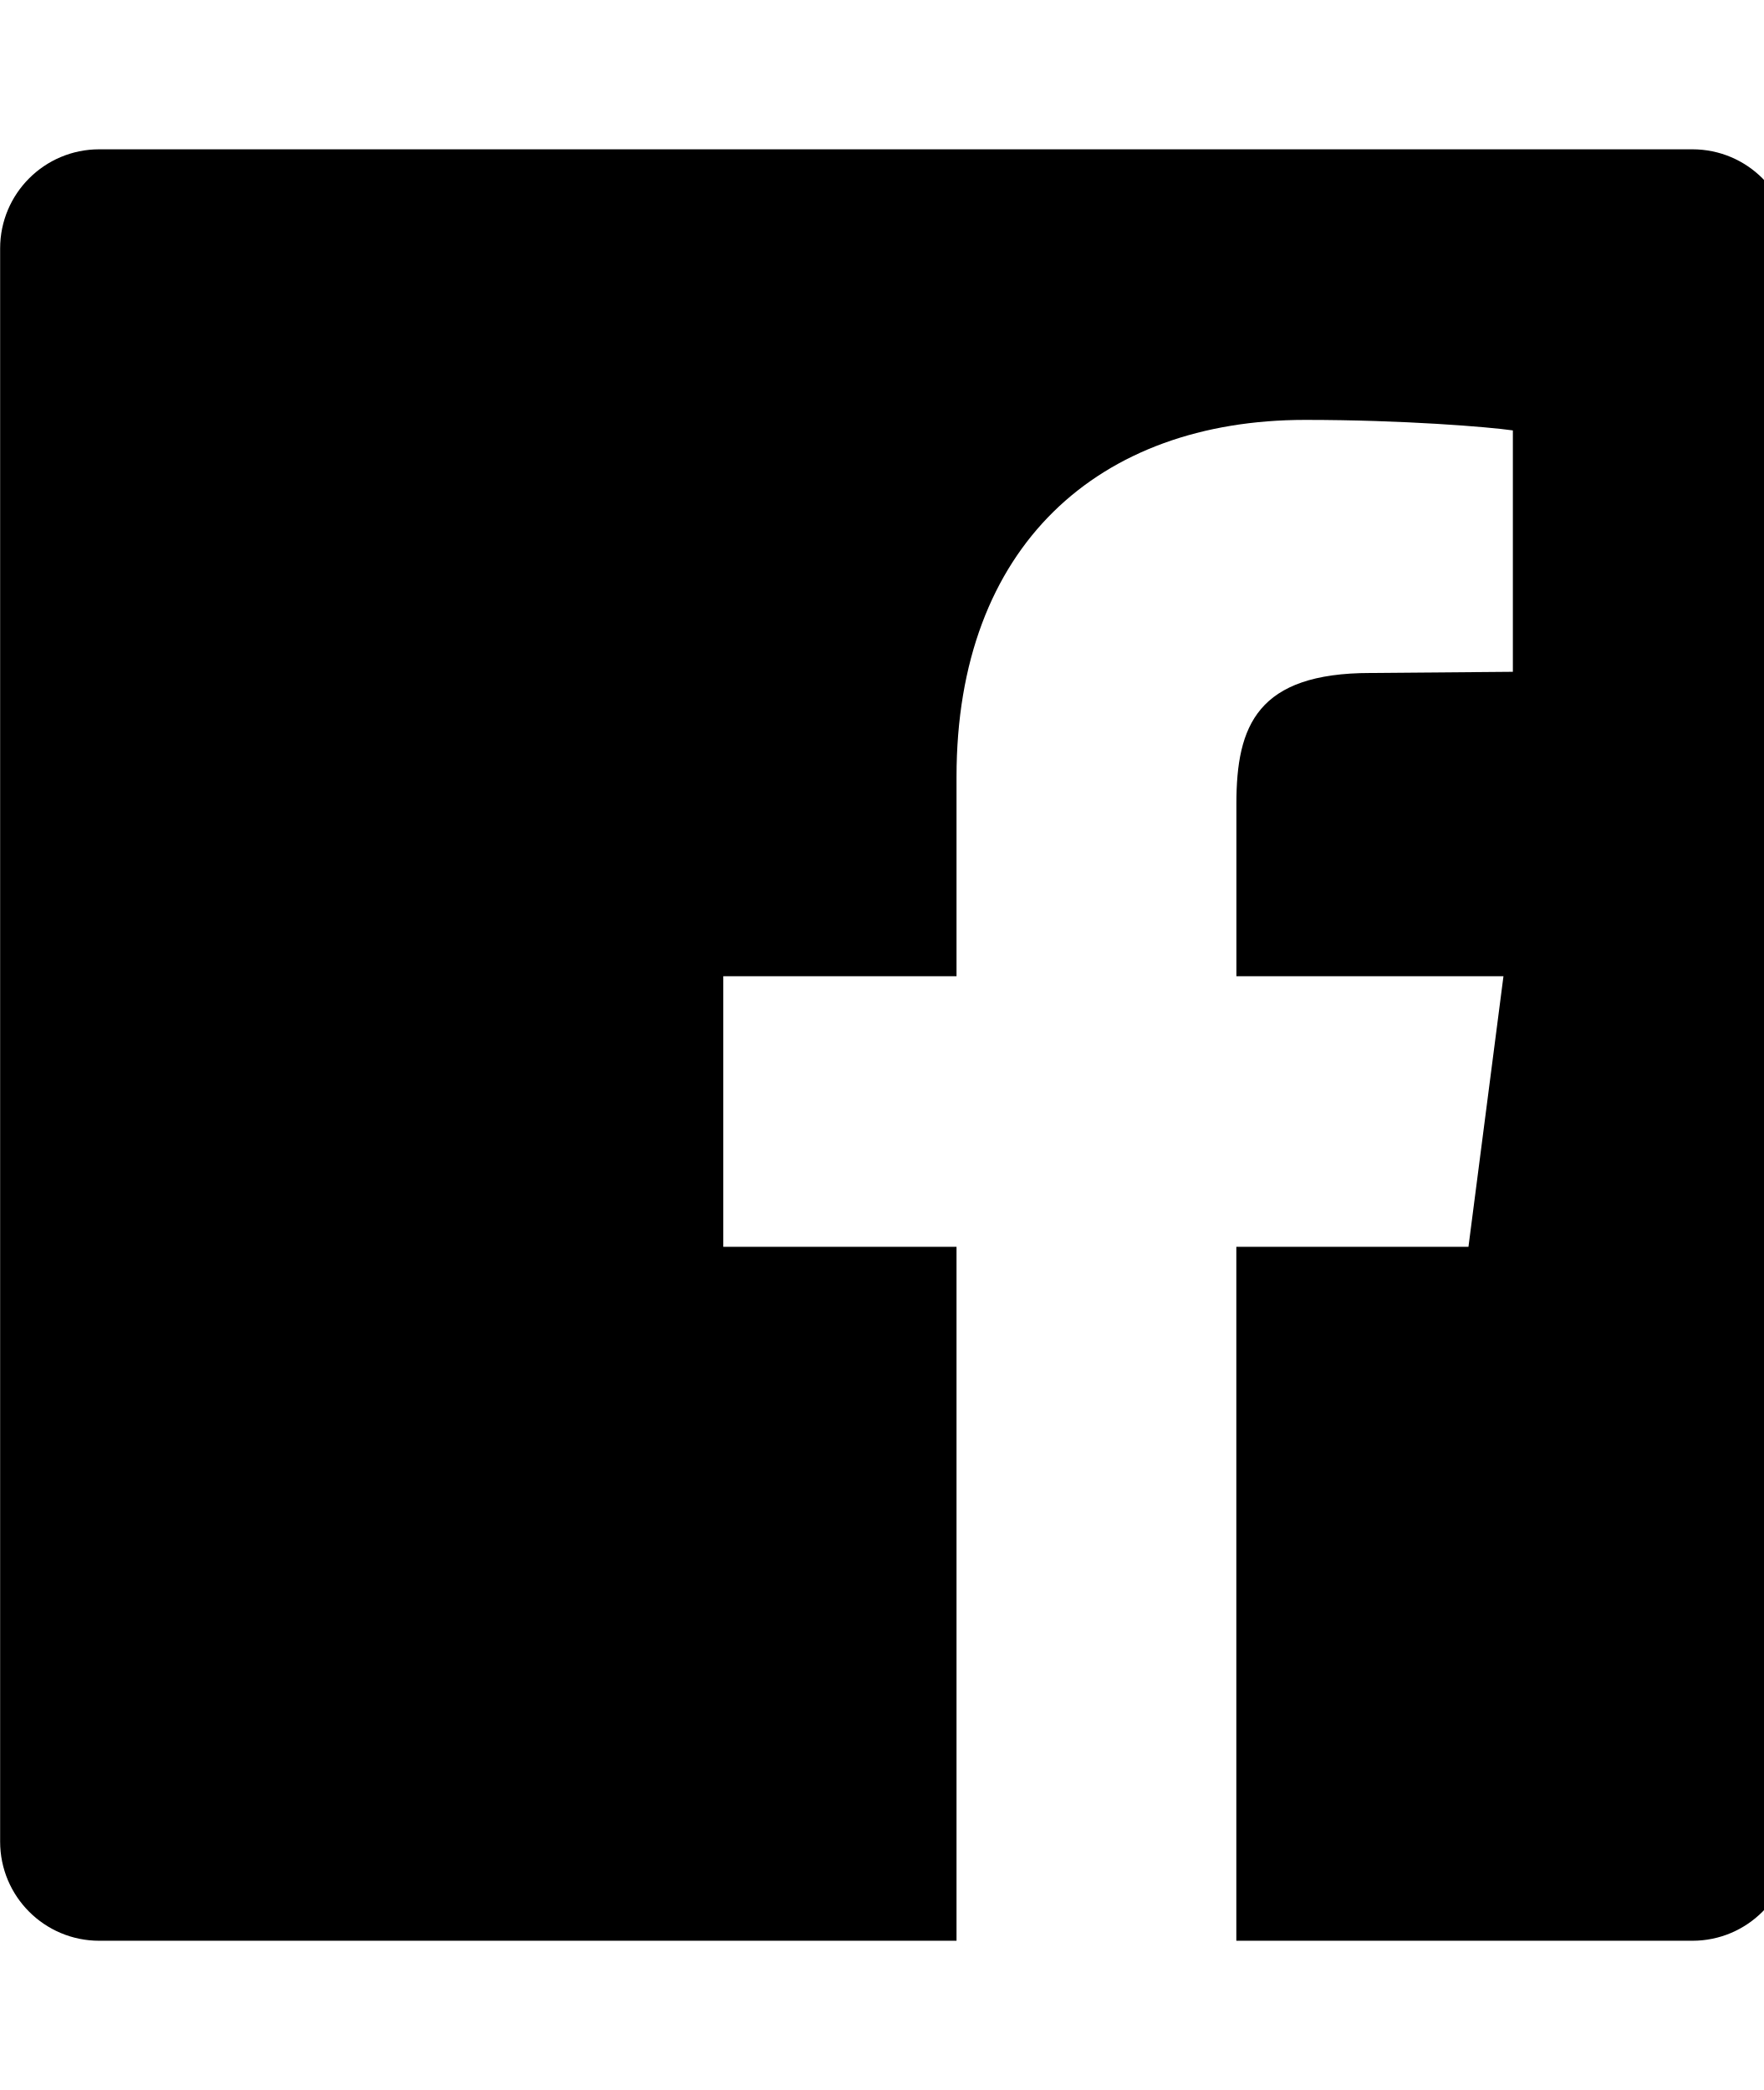
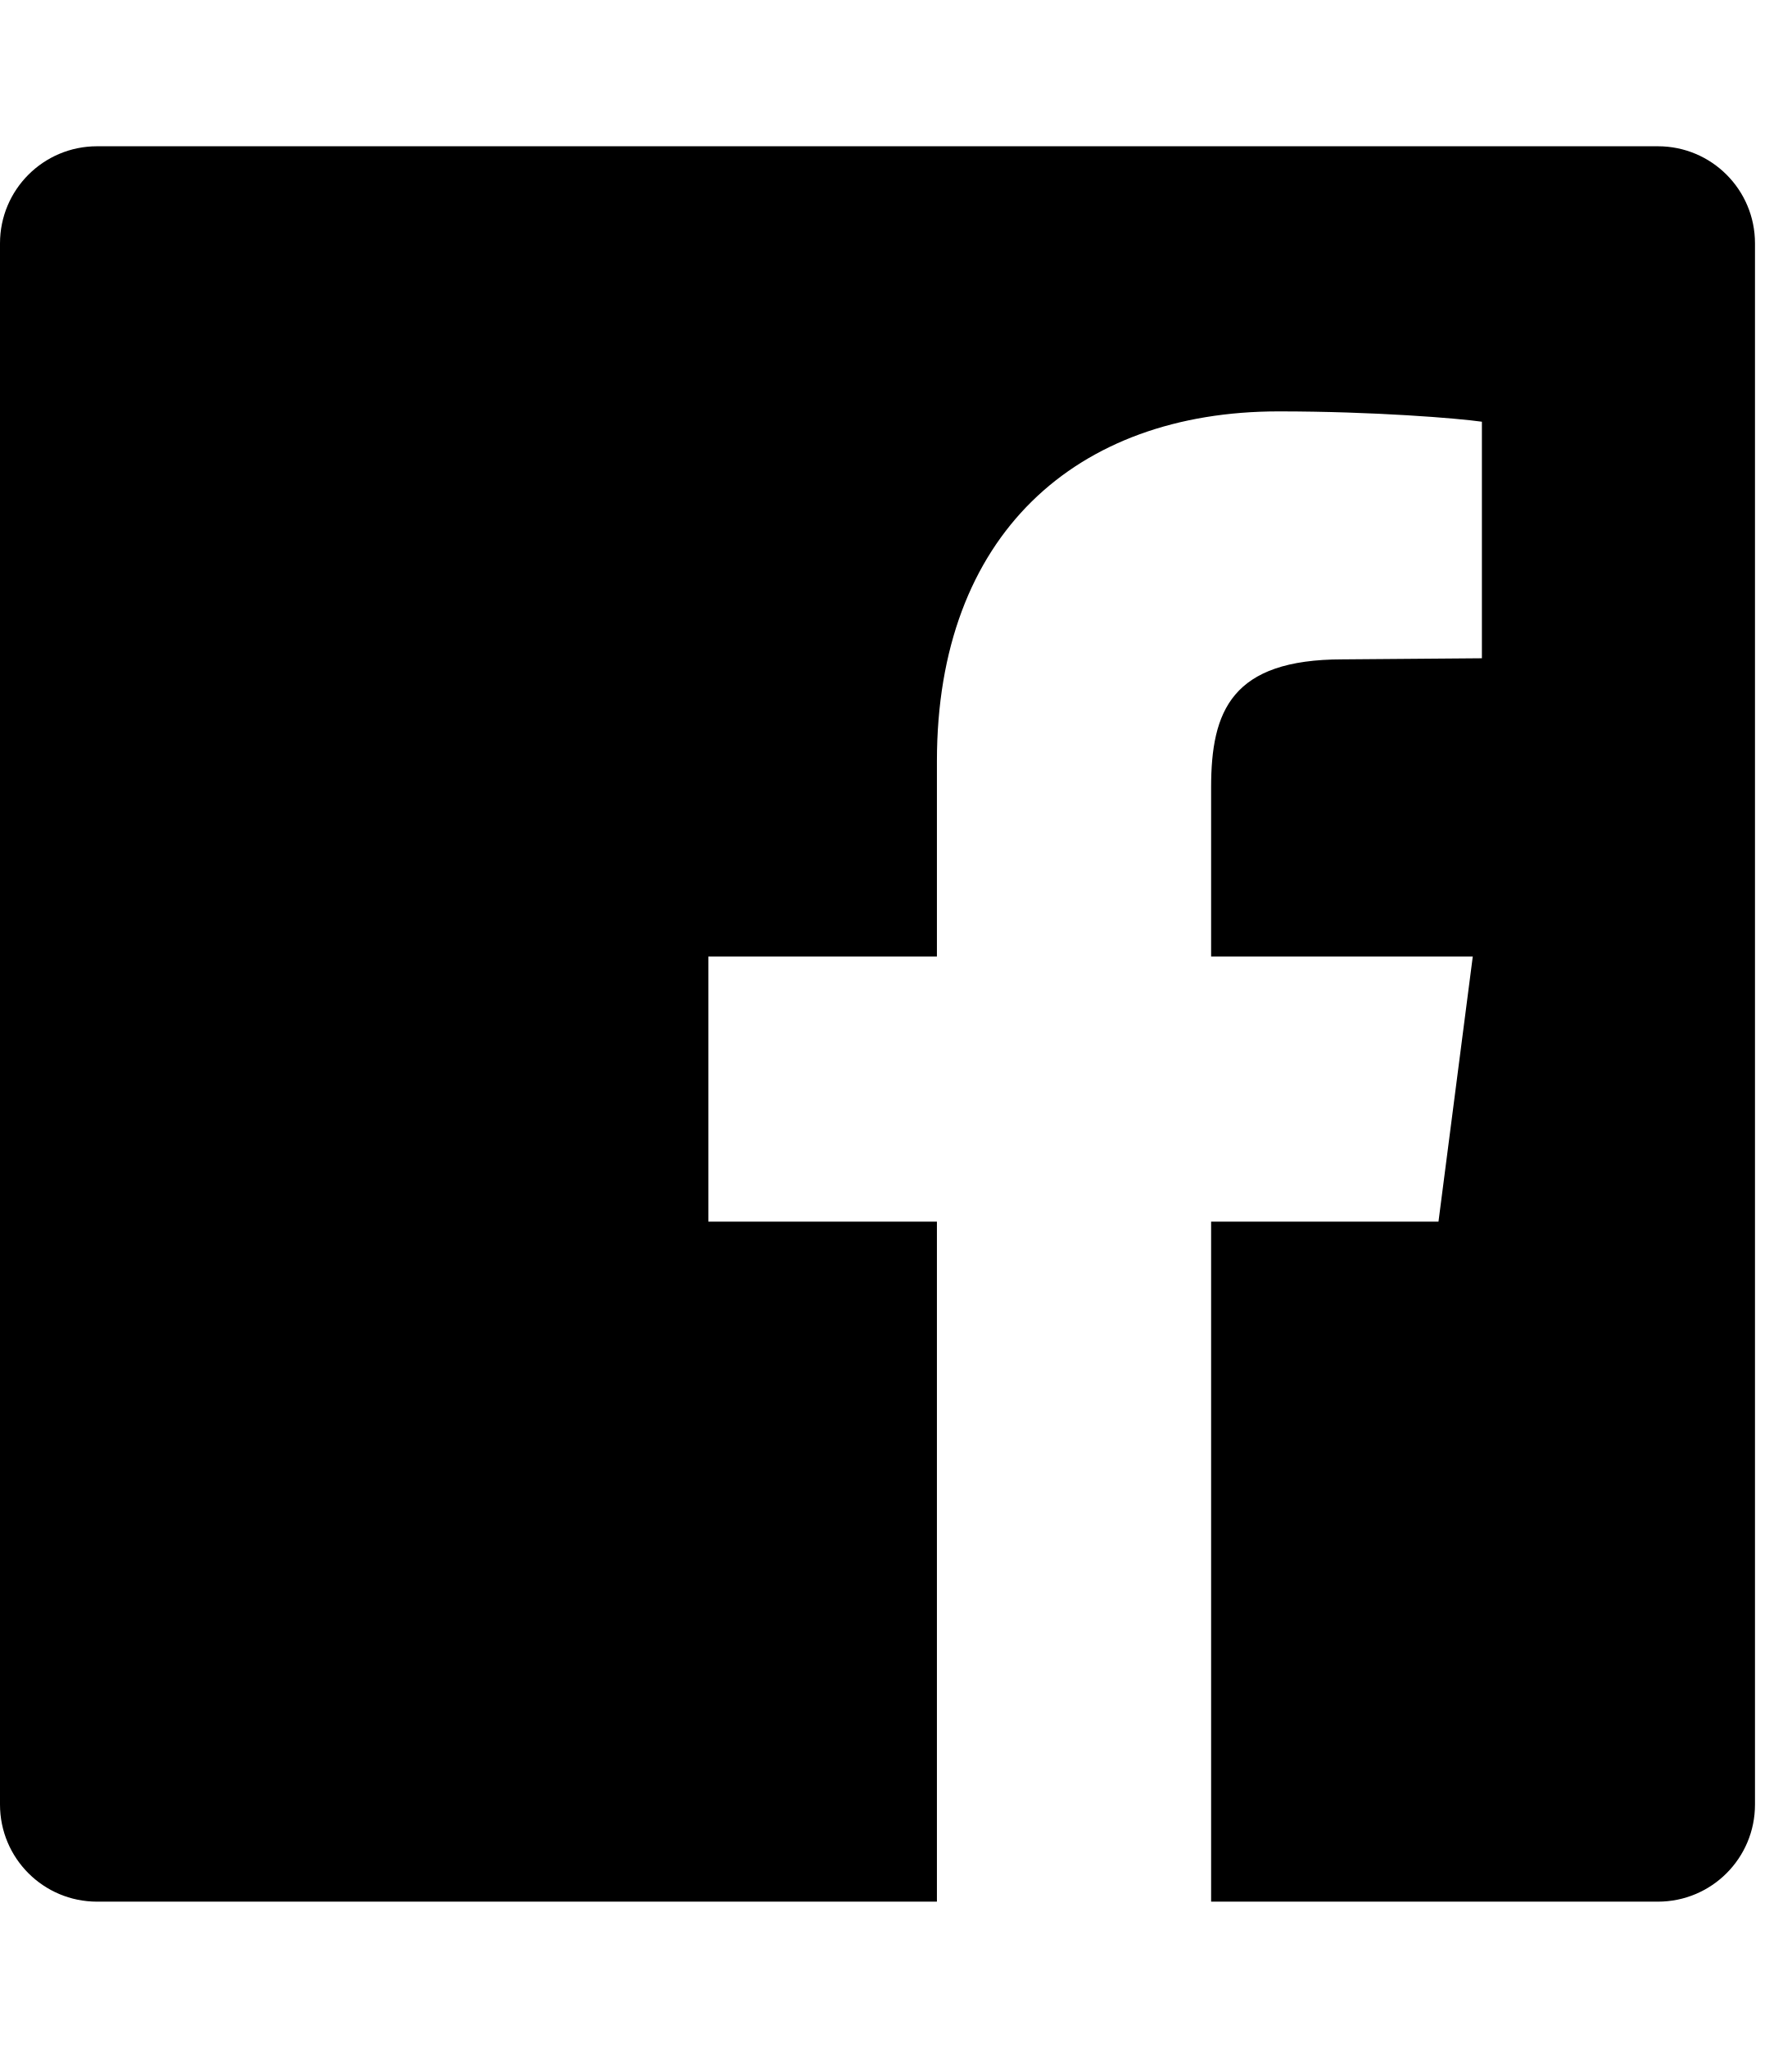
- <svg xmlns="http://www.w3.org/2000/svg" version="1.1" width="27" height="32" viewBox="0 0 27 32">
-   <path d="M25.911 2.286c0.839 0 1.518 0.679 1.518 1.518v24.393c0 0.839-0.679 1.518-1.518 1.518h-6.982v-10.625h3.554l0.536-4.143h-4.089v-2.643c0-1.196 0.321-2 2.054-2l2.179-0.018v-3.696c-0.375-0.054-1.679-0.161-3.179-0.161-3.161 0-5.339 1.929-5.339 5.464v3.054h-3.571v4.143h3.571v10.625h-13.125c-0.839 0-1.518-0.679-1.518-1.518v-24.393c0-0.839 0.679-1.518 1.518-1.518h24.393z" />
+ <svg xmlns="http://www.w3.org/2000/svg" version="1.1" width="21" height="24" viewBox="0 0 21 24">
+   <path d="M19.433 1.714c0.629 0 1.138 0.509 1.138 1.138v18.295c0 0.629-0.509 1.138-1.138 1.138h-5.237v-7.969h2.665l0.402-3.107h-3.067v-1.982c0-0.897 0.241-1.5 1.54-1.5l1.634-0.013v-2.772c-0.281-0.040-1.259-0.121-2.384-0.121-2.371 0-4.004 1.446-4.004 4.098v2.29h-2.679v3.107h2.679v7.969h-9.844c-0.629 0-1.138-0.509-1.138-1.138v-18.295c0-0.629 0.509-1.138 1.138-1.138h18.295z" />
</svg>
